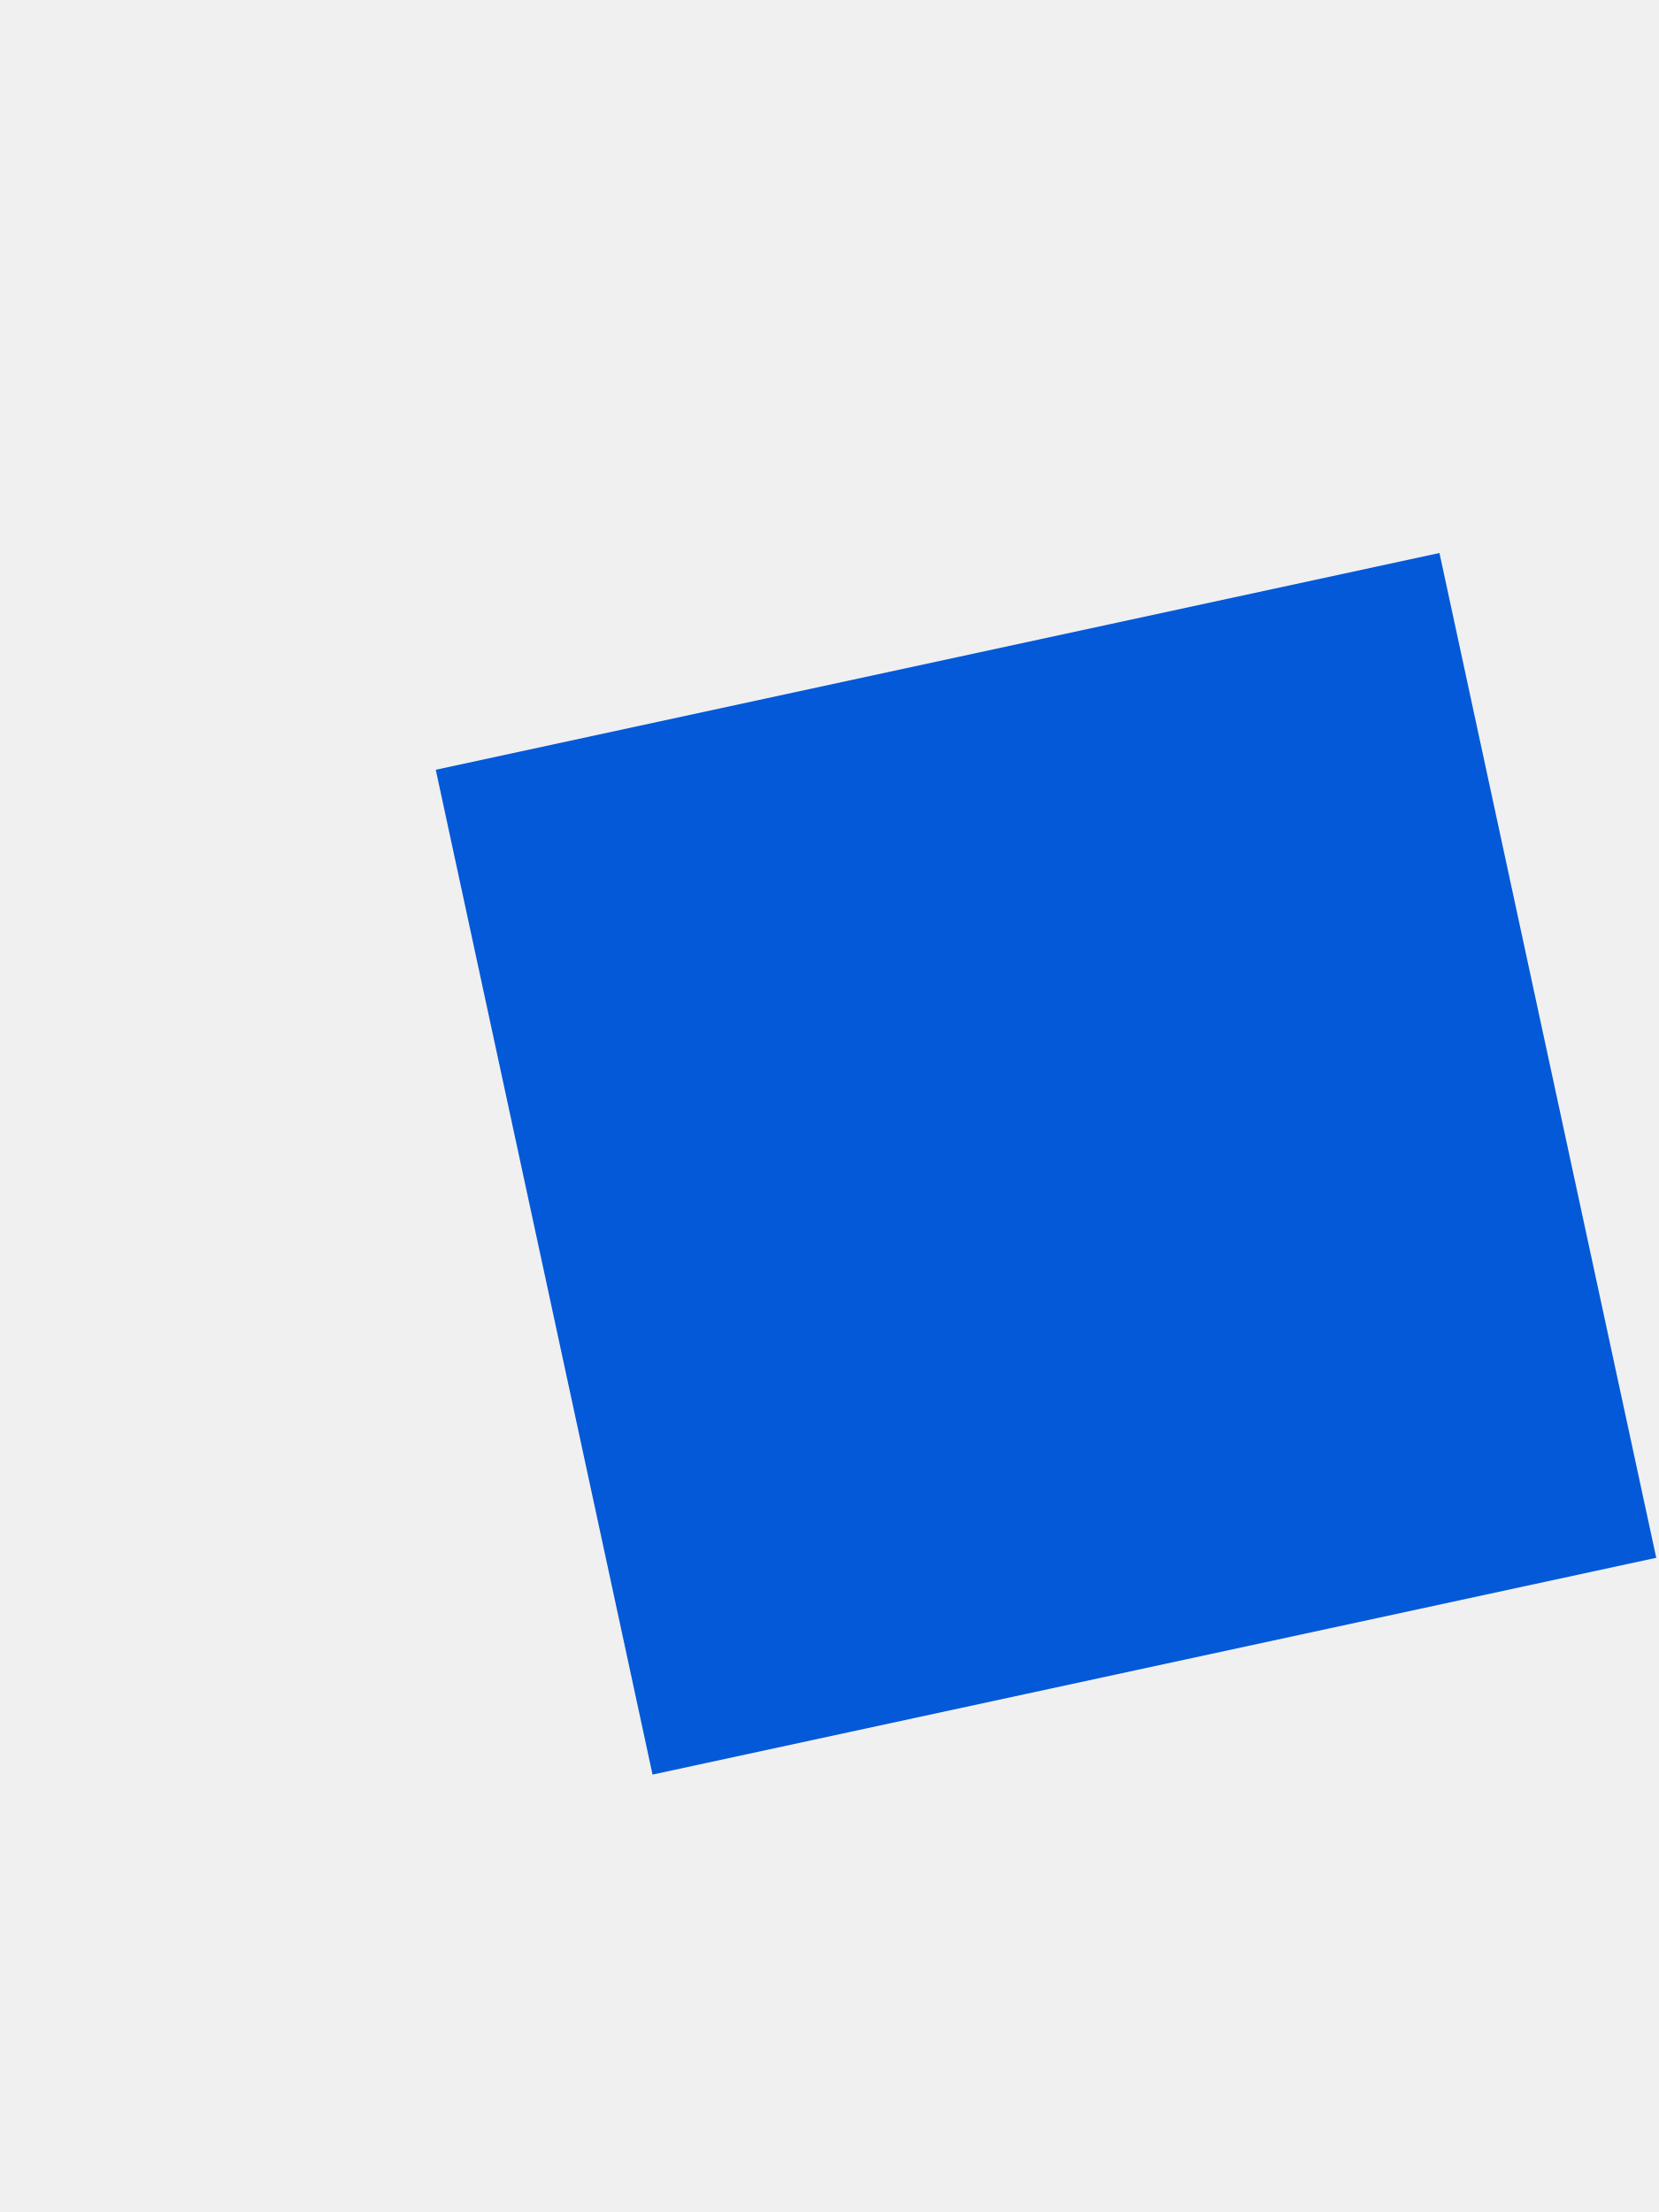
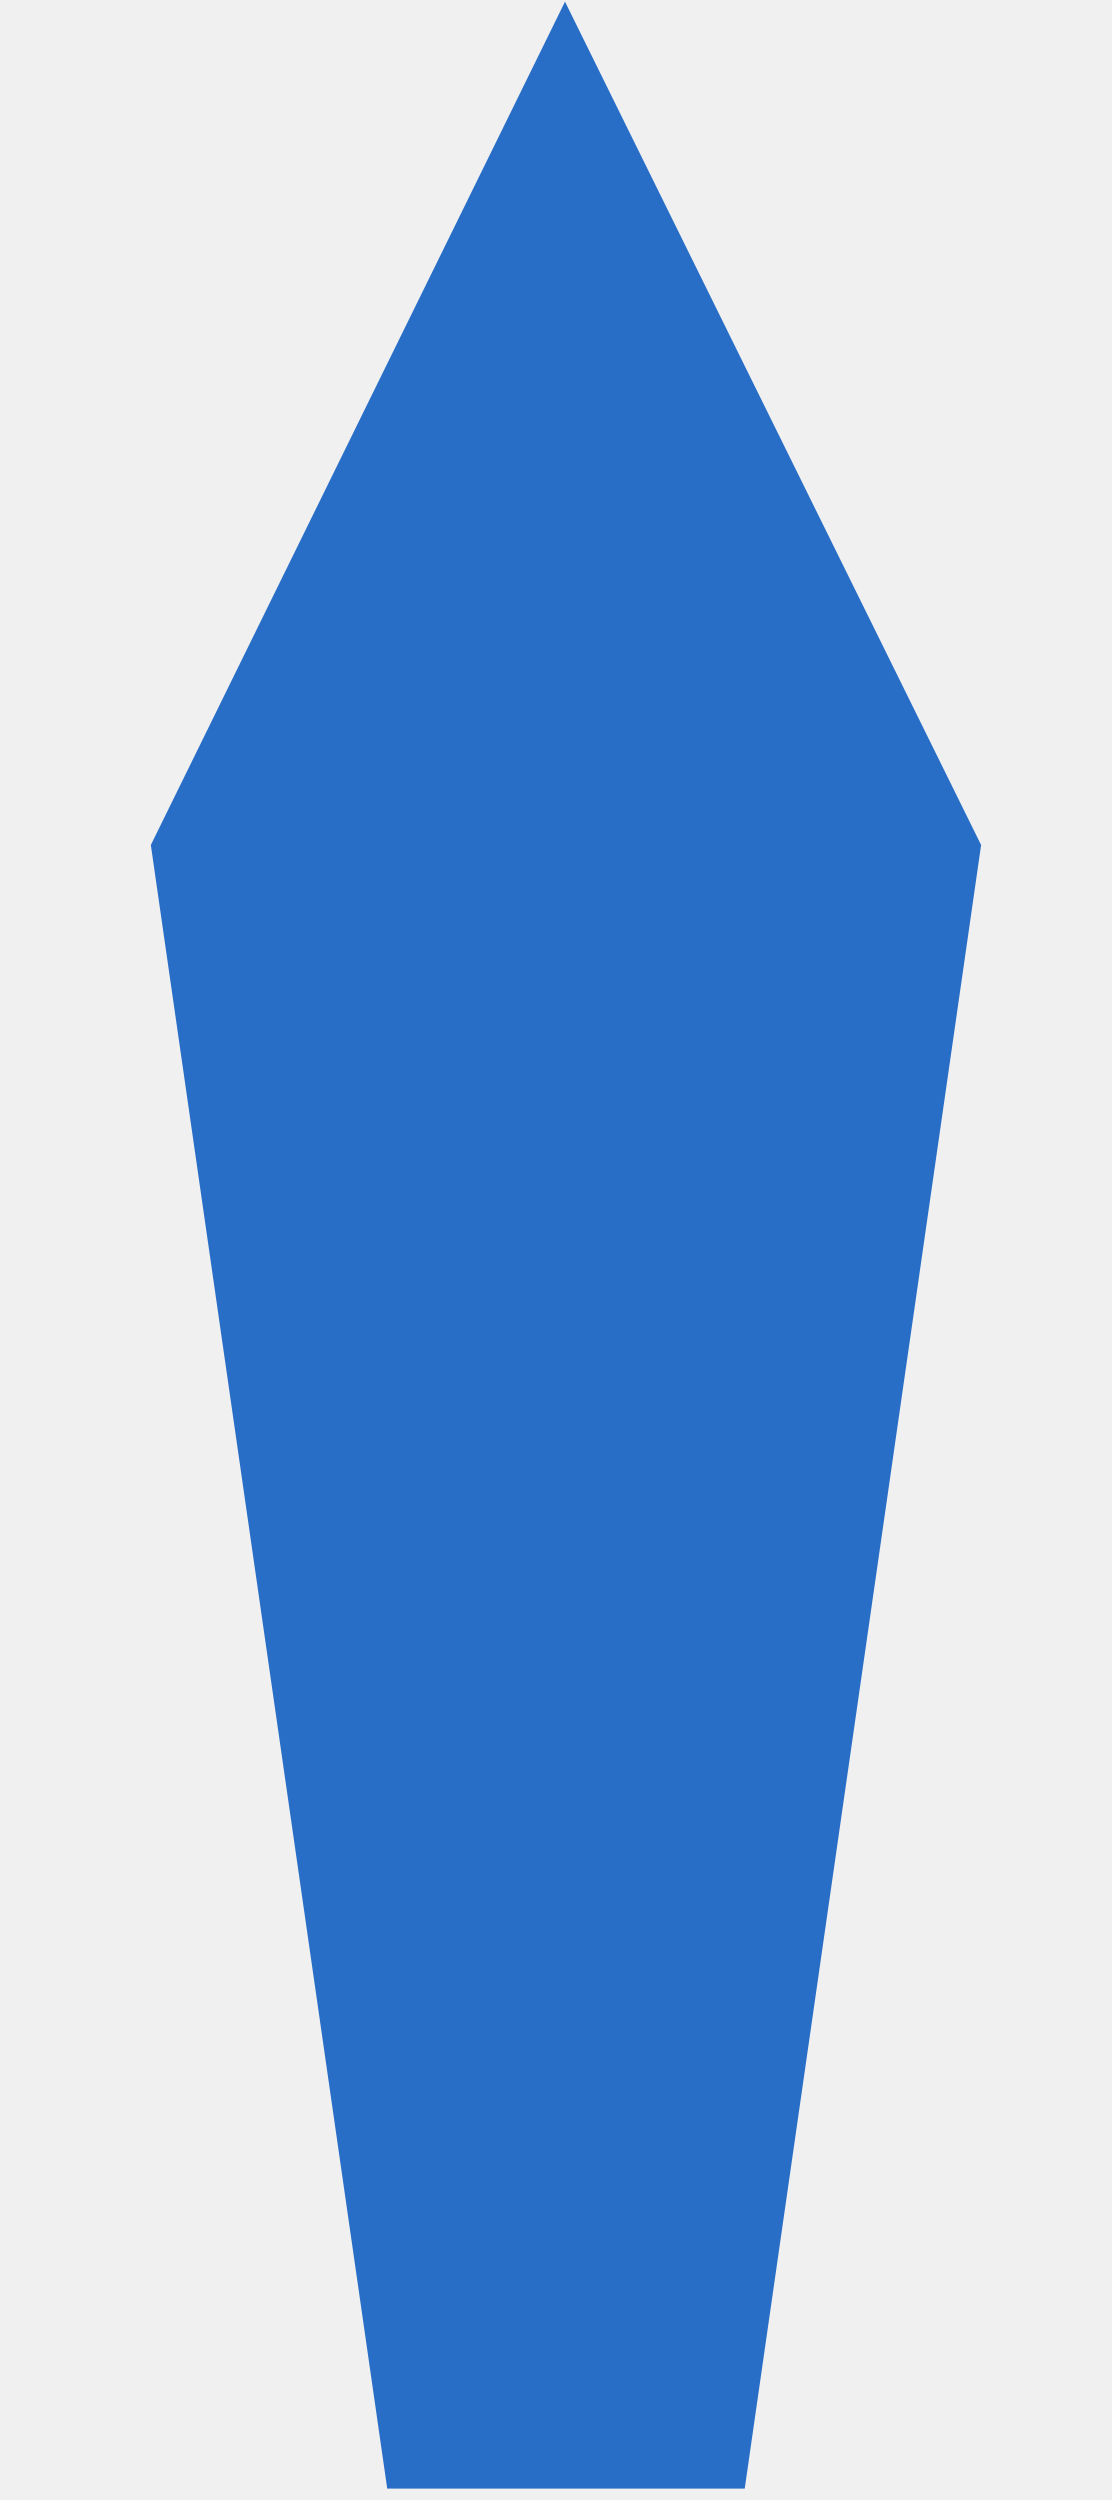
- <svg xmlns="http://www.w3.org/2000/svg" version="1.1" width="3px" height="4px">
+ <svg xmlns="http://www.w3.org/2000/svg" version="1.1" width="4px" height="9px">
  <defs>
    <pattern id="BGPattern" patternUnits="userSpaceOnUse" alignment="0 0" imageRepeat="None" />
-     <mask fill="white" id="Clip727">
-       <path d="M 2.995 2.817  L 2.603 1  L 0.788 1.392  L 1.18 3.209  L 2.995 2.817  Z " fill-rule="evenodd" />
+     <mask fill="white" id="Clip149">
+       <path d="M 1.394 8.959  L 2.681 8.959  L 3.532 3.042  L 2.034 0.006  L 0.543 3.042  L 1.394 8.959  Z " fill-rule="evenodd" />
    </mask>
  </defs>
-   <g transform="matrix(1 0 0 1 -24 -23 )">
-     <path d="M 2.995 2.817  L 2.603 1  L 0.788 1.392  L 1.18 3.209  L 2.995 2.817  Z " fill-rule="nonzero" fill="rgba(3, 89, 216, 1)" stroke="none" transform="matrix(1 0 0 1 24 23 )" class="fill" />
-     <path d="M 2.995 2.817  L 2.603 1  L 0.788 1.392  L 1.18 3.209  L 2.995 2.817  Z " stroke-width="0" stroke-dasharray="0" stroke="rgba(255, 255, 255, 0)" fill="none" transform="matrix(1 0 0 1 24 23 )" class="stroke" mask="url(#Clip727)" />
+   <g transform="matrix(1 0 0 1 -427 -22 )">
+     <path d="M 1.394 8.959  L 2.681 8.959  L 3.532 3.042  L 2.034 0.006  L 0.543 3.042  L 1.394 8.959  Z " fill-rule="nonzero" fill="rgba(40, 110, 199, 1)" stroke="none" transform="matrix(1 0 0 1 427 22 )" class="fill" />
+     <path d="M 1.394 8.959  L 2.681 8.959  L 3.532 3.042  L 2.034 0.006  L 0.543 3.042  L 1.394 8.959  Z " stroke-width="0" stroke-dasharray="0" stroke="rgba(255, 255, 255, 0)" fill="none" transform="matrix(1 0 0 1 427 22 )" class="stroke" mask="url(#Clip149)" />
  </g>
</svg>
